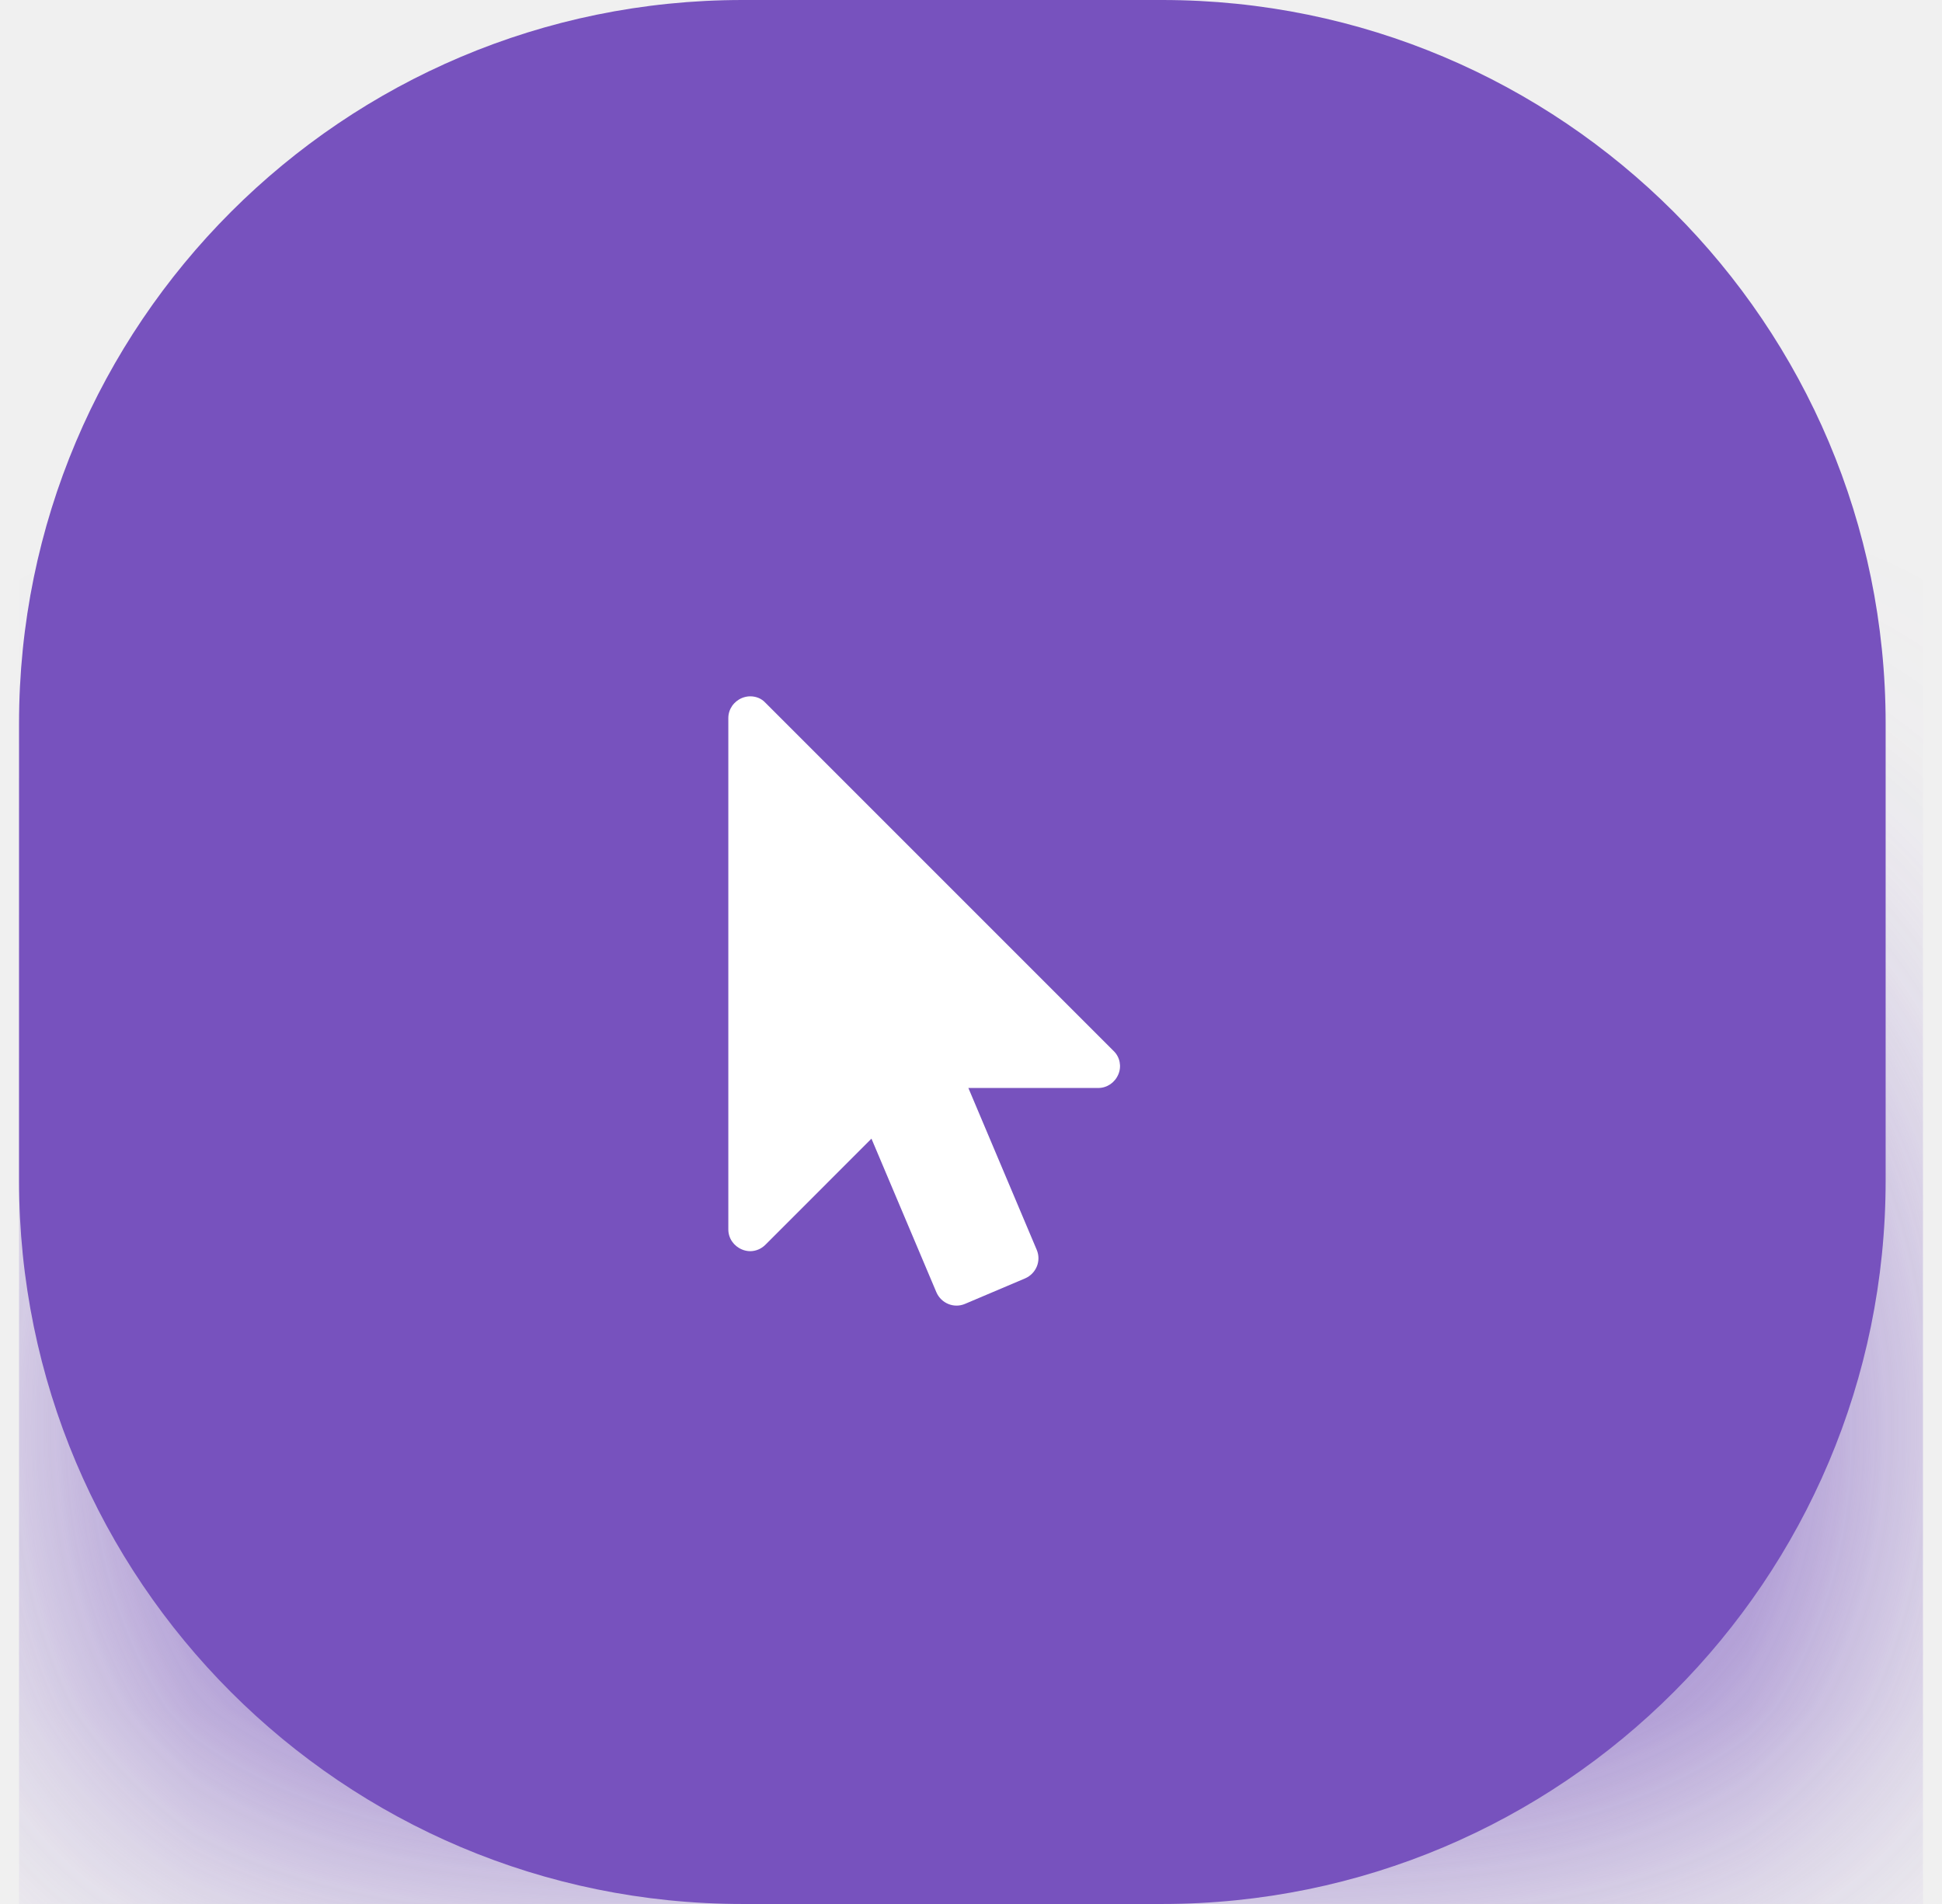
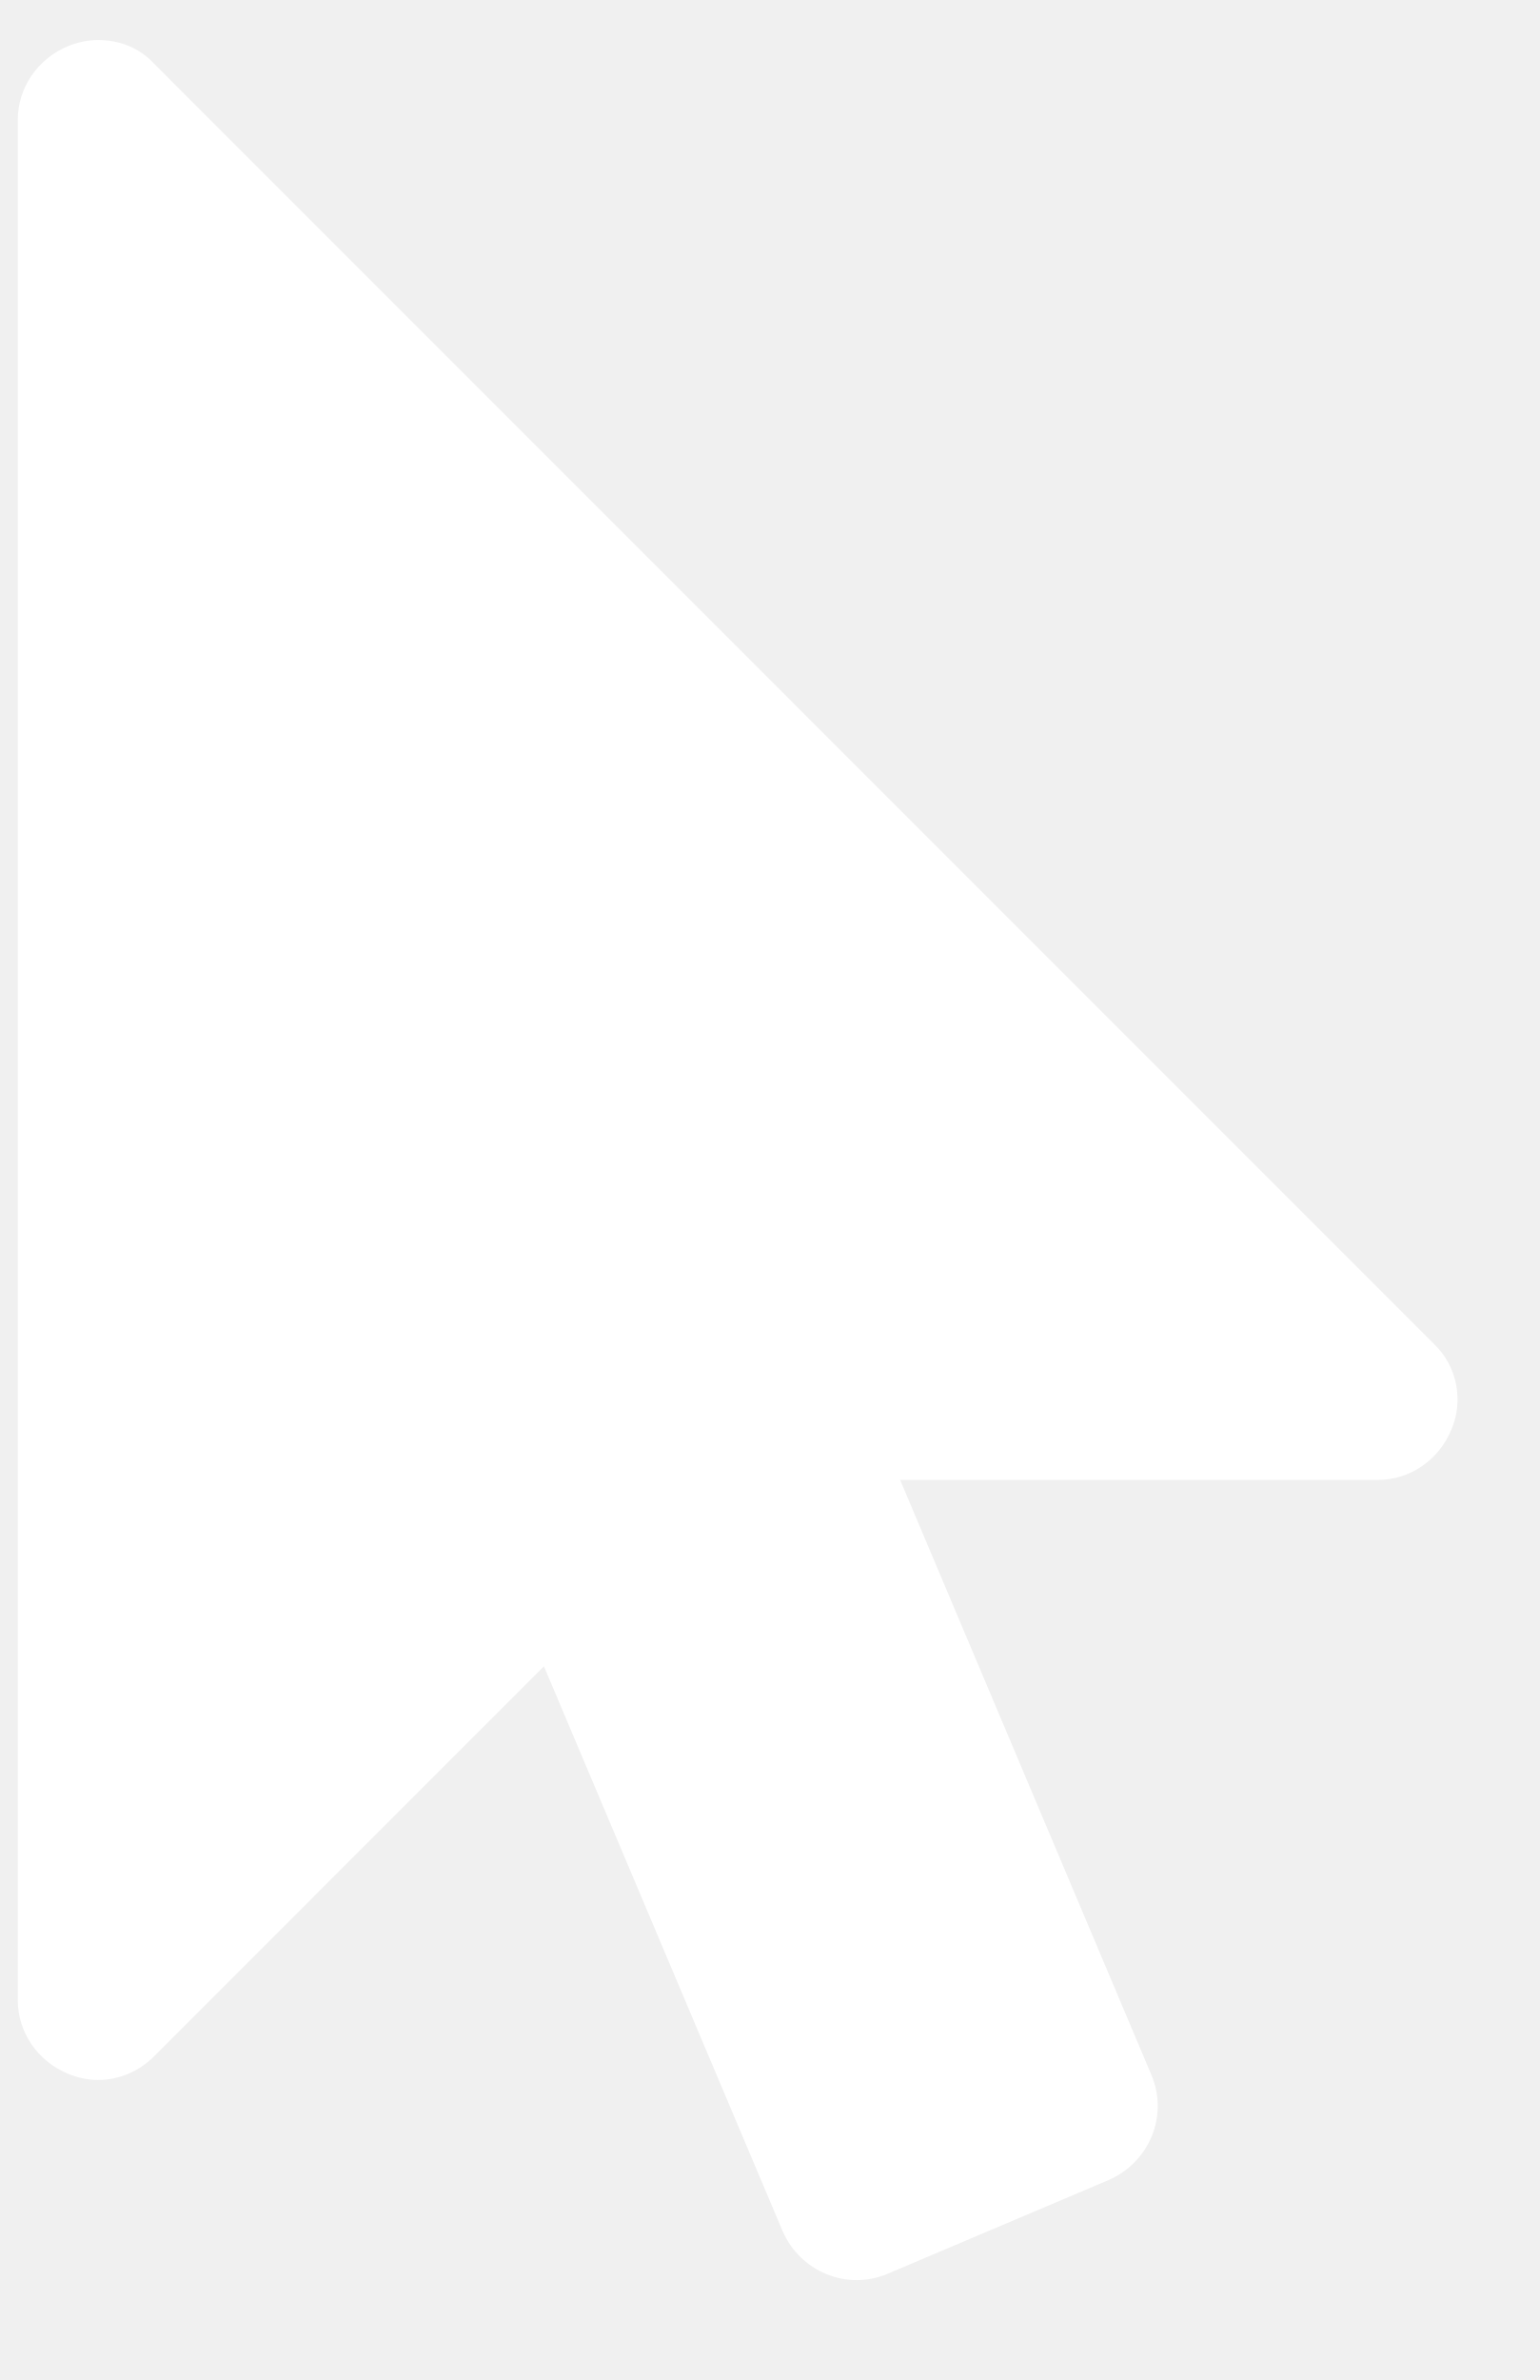
- <svg xmlns="http://www.w3.org/2000/svg" width="51" height="50" viewBox="0 0 51 50" fill="none">
-   <g clip-path="url(#clip0_29_2615)">
-     <g opacity="0.848" filter="url(#filter0_f_29_2615)">
-       <rect x="0.99" y="25" width="49.02" height="25" rx="12.5" fill="#7752BE" />
-     </g>
-     <rect x="0.5" width="49.02" height="50" rx="19" fill="#7752BE" />
-     <path d="M29.244 27.598L20.101 18.455C19.994 18.339 19.851 18.286 19.699 18.286C19.627 18.286 19.547 18.304 19.485 18.33C19.27 18.42 19.127 18.625 19.127 18.857V32.286C19.127 32.518 19.27 32.723 19.485 32.812C19.547 32.839 19.627 32.857 19.699 32.857C19.851 32.857 19.994 32.795 20.101 32.688L22.886 29.902L24.592 33.938C24.717 34.223 25.047 34.366 25.342 34.241L26.922 33.571C27.208 33.446 27.351 33.116 27.226 32.821L25.431 28.571H28.842C29.074 28.571 29.279 28.429 29.369 28.214C29.458 28.009 29.413 27.759 29.244 27.598Z" fill="white" />
-   </g>
-   <defs>
-     <filter id="filter0_f_29_2615" x="-26.193" y="-2.183" width="103.385" height="79.366" filterUnits="userSpaceOnUse" color-interpolation-filters="sRGB">
-       <feFlood flood-opacity="0" result="BackgroundImageFix" />
-       <feBlend mode="normal" in="SourceGraphic" in2="BackgroundImageFix" result="shape" />
-       <feGaussianBlur stdDeviation="13.591" result="effect1_foregroundBlur_29_2615" />
-     </filter>
-     <clipPath id="clip0_29_2615">
-       <rect width="50" height="50" fill="white" transform="translate(0.5)" />
-     </clipPath>
-   </defs>
+ <svg xmlns="http://www.w3.org/2000/svg" width="11" height="17" viewBox="0 0 11 17" fill="none">
+   <path d="M10.243 9.598L1.101 0.455C0.994 0.339 0.851 0.286 0.699 0.286C0.627 0.286 0.547 0.304 0.485 0.33C0.27 0.42 0.127 0.625 0.127 0.857V14.286C0.127 14.518 0.27 14.723 0.485 14.812C0.547 14.839 0.627 14.857 0.699 14.857C0.851 14.857 0.994 14.795 1.101 14.688L3.886 11.902L5.592 15.938C5.717 16.223 6.047 16.366 6.342 16.241L7.922 15.571C8.208 15.446 8.351 15.116 8.226 14.821L6.431 10.571H9.842C10.074 10.571 10.279 10.429 10.368 10.214C10.458 10.009 10.413 9.759 10.243 9.598Z" fill="white" />
</svg>
